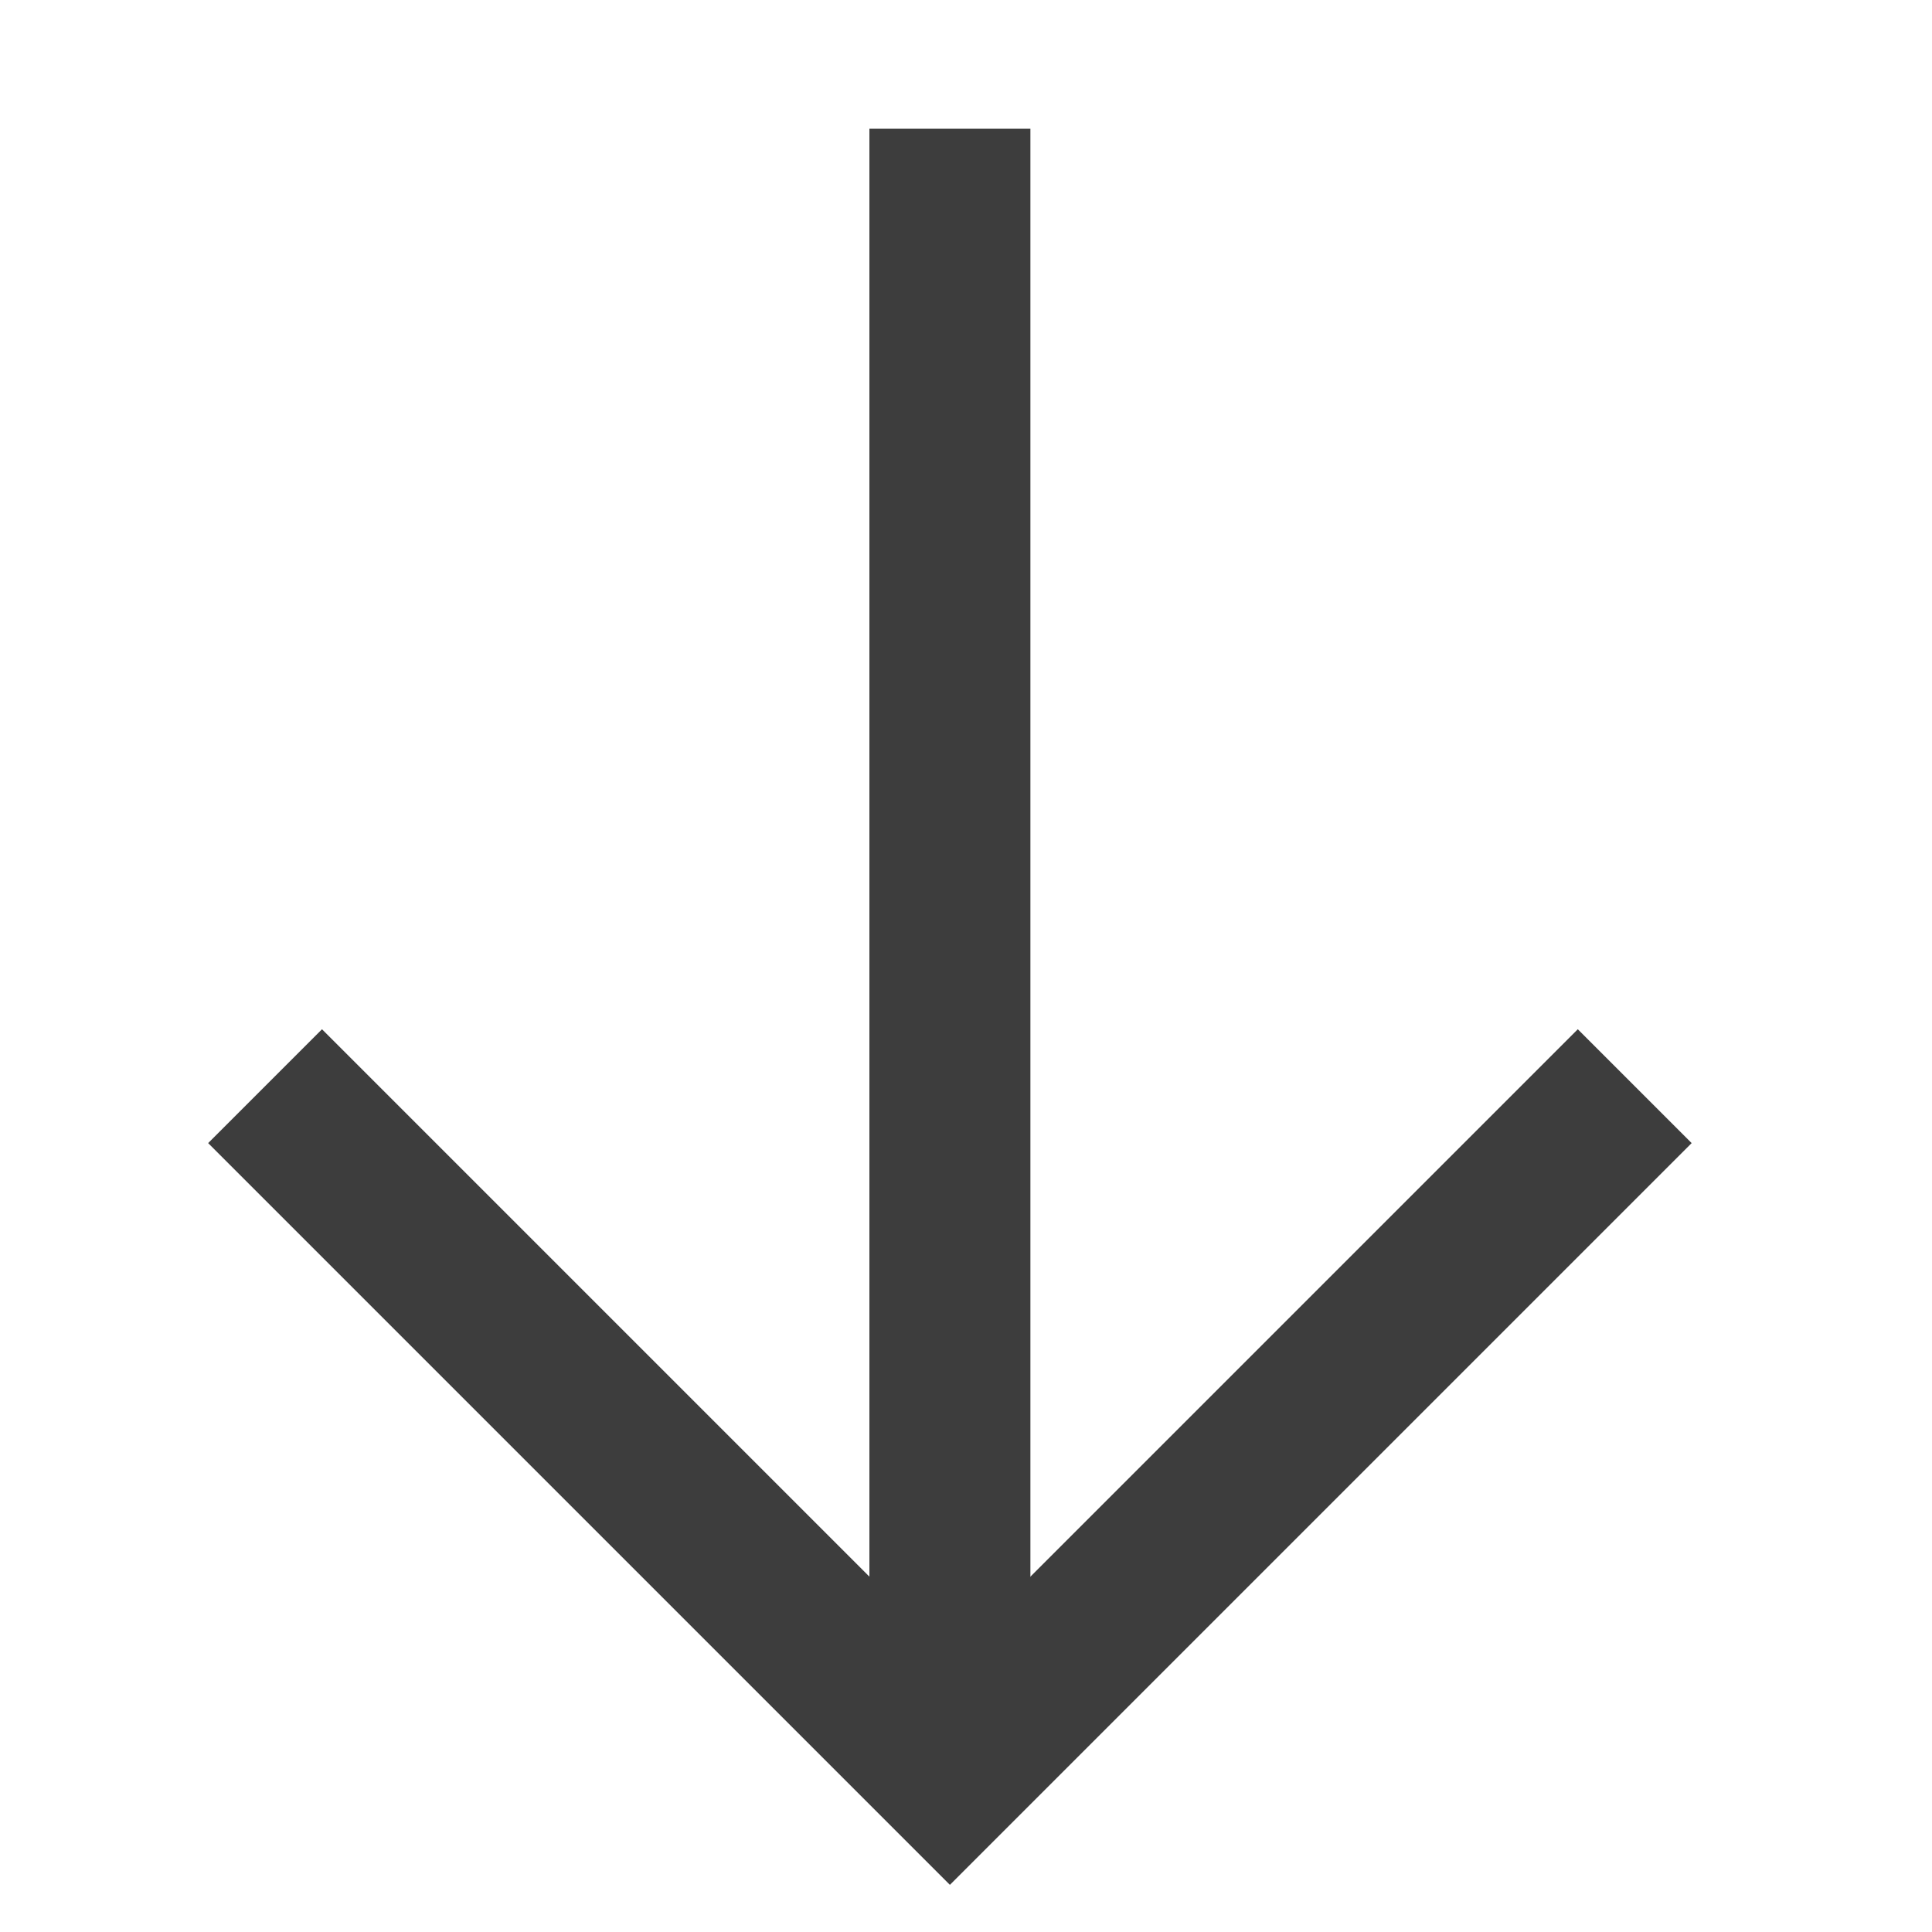
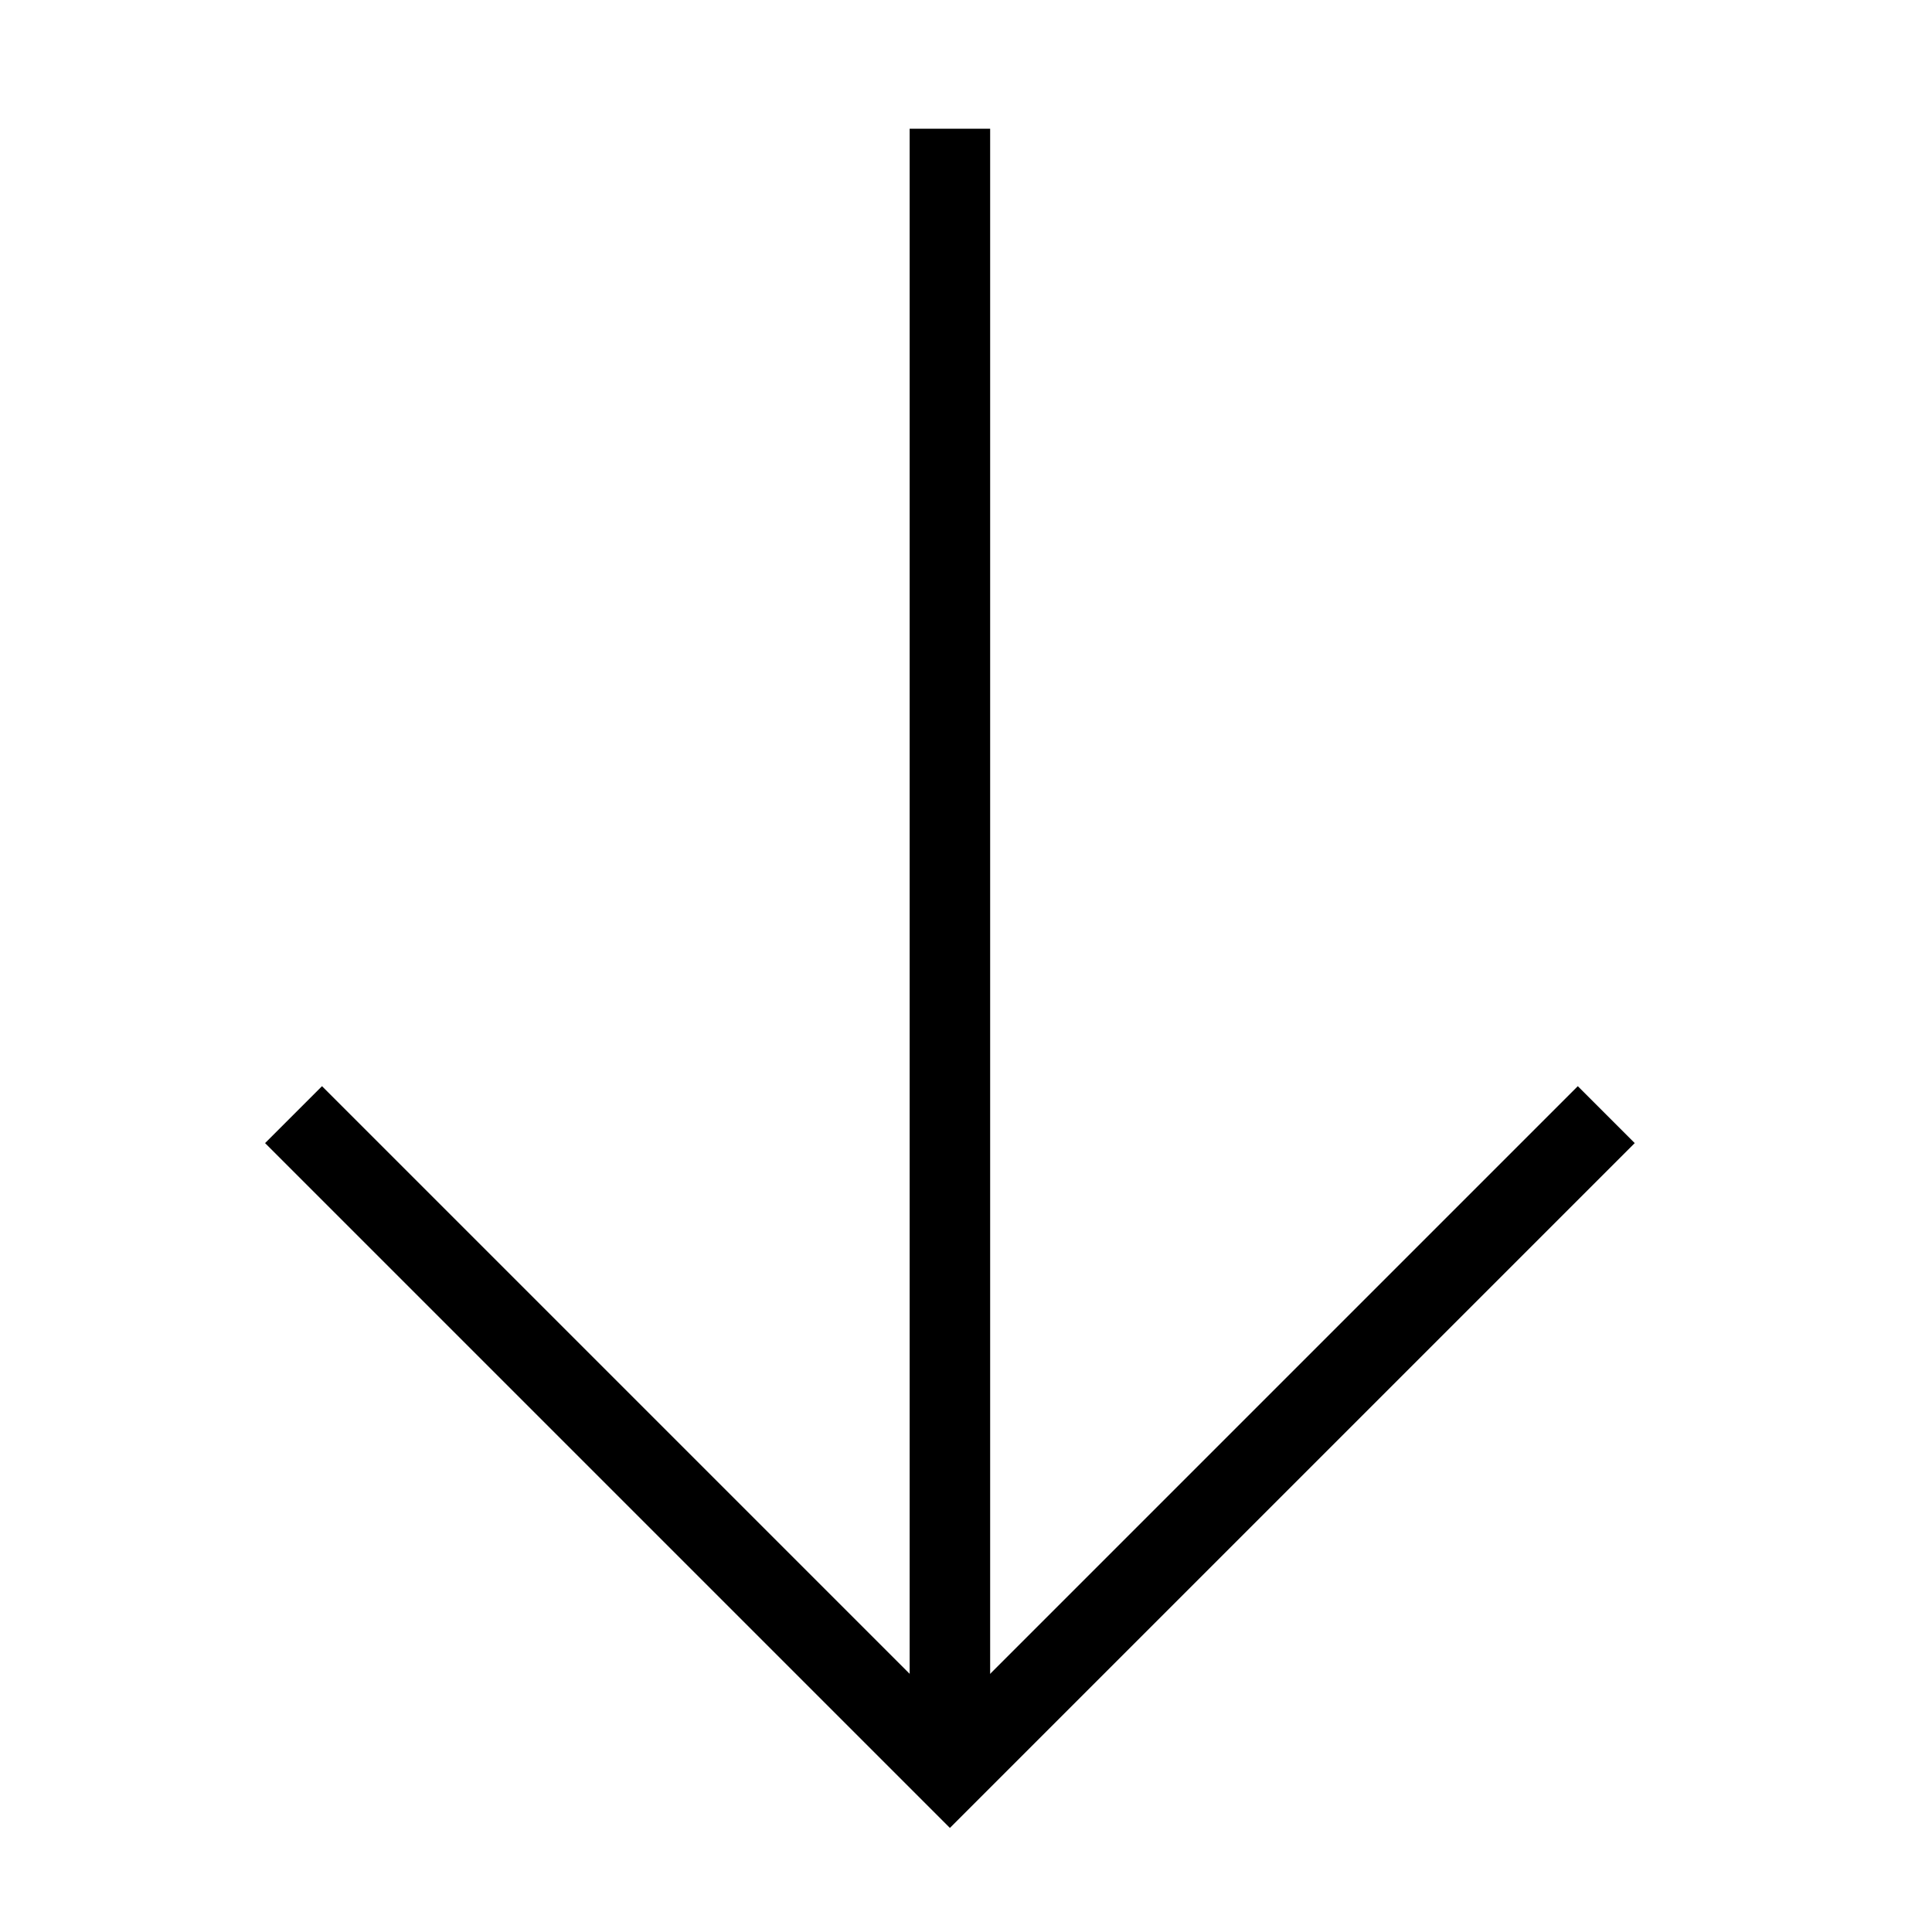
- <svg xmlns="http://www.w3.org/2000/svg" width="24" height="24" viewBox="0 0 24 24" fill="none">
-   <path d="M11.8 1.599L11.8 22" stroke="#3D3D3D" stroke-width="2" stroke-miterlimit="10" />
-   <path d="M4 14.2L11.8 22L19.6 14.2" stroke="#3D3D3D" stroke-width="2" stroke-miterlimit="10" stroke-linecap="square" />
+ <svg xmlns="http://www.w3.org/2000/svg" width="100%" viewBox="0 0 24 24" fill="none">
+   <path d="M11.8 1.599L11.8 22" stroke="currentColor" stroke-width=".2rem" stroke-miterlimit="10" />
+   <path d="M4 14.2L11.8 22L19.6 14.2" stroke="currentColor" stroke-width=".2rem" stroke-miterlimit="10" stroke-linecap="square" />
</svg>
